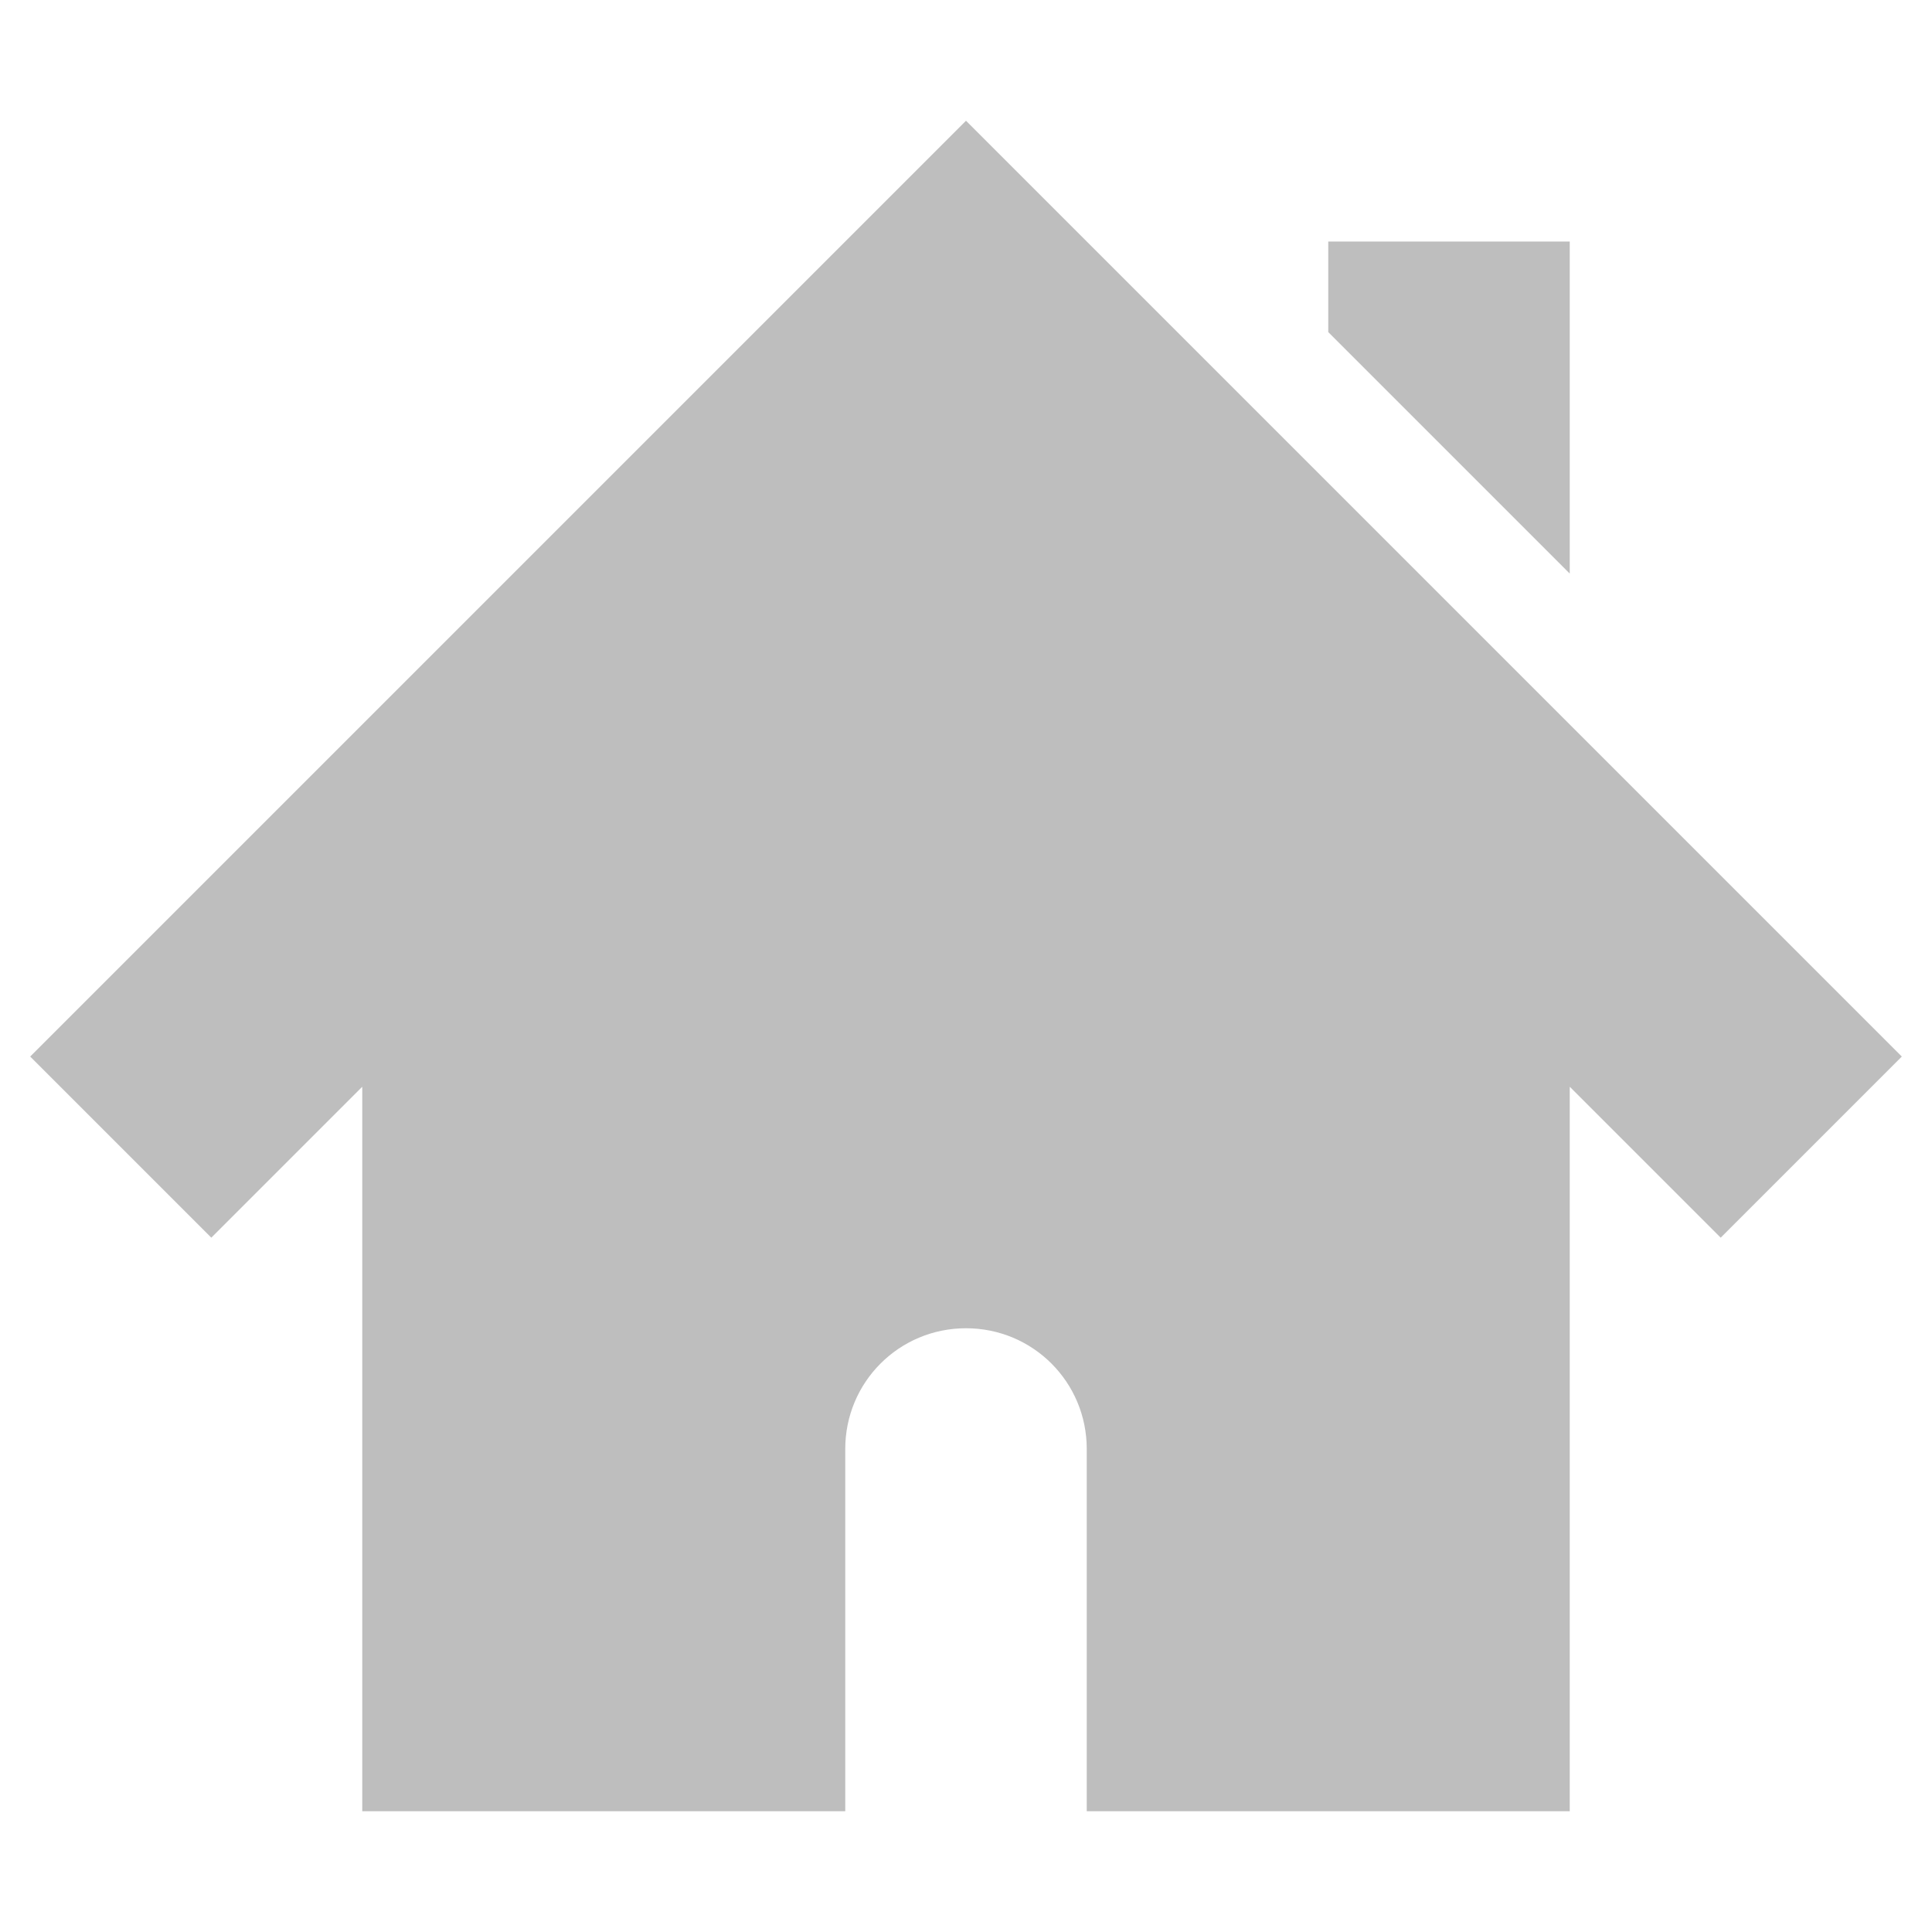
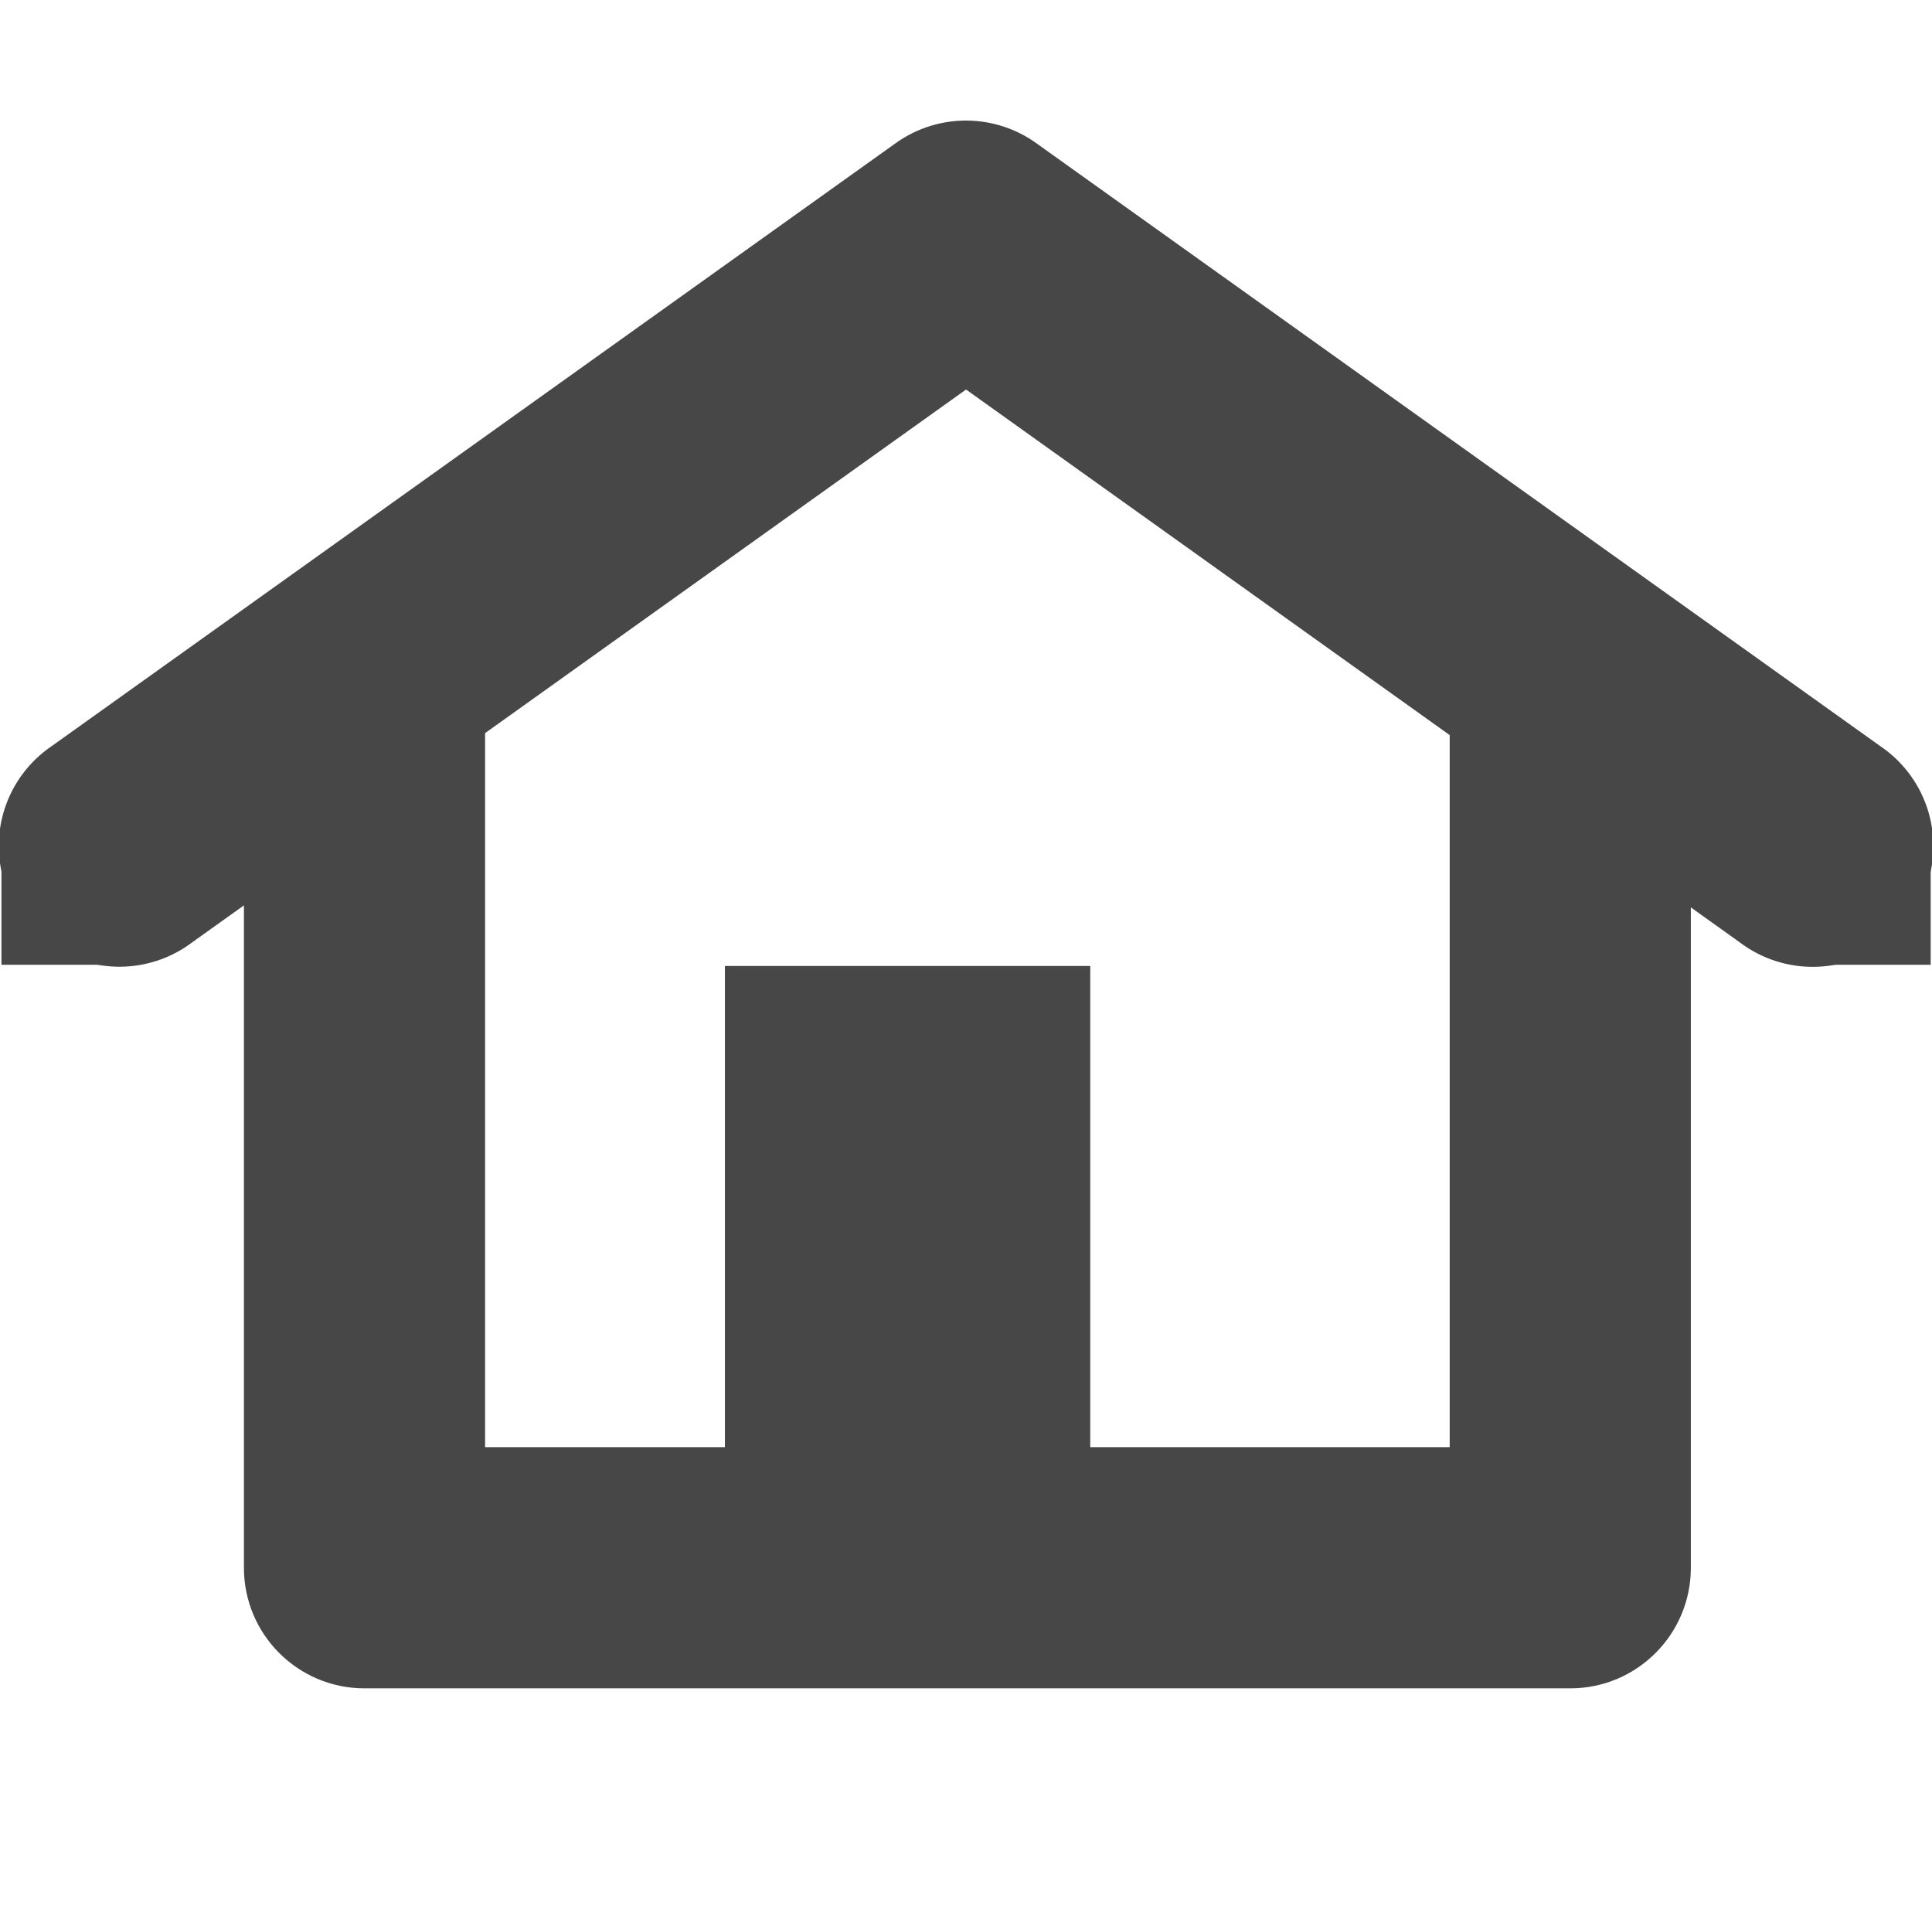
- <svg xmlns="http://www.w3.org/2000/svg" version="1.1" width="16" height="16" id="svg3814">
-   <defs id="defs3816" />
-   <path d="M 8,1 0.25,8.75 1.75,10.25 3,9 l 0,6 4,0 0,-3 c 0,-0.554 0.446,-1 1,-1 0.554,0 1,0.446 1,1 l 0,3 4,0 0,-6 1.25,1.25 1.5,-1.5 L 8,1 z m 3,1 0,0.75 2,2 L 13,2 11,2 z" id="path2998" style="fill:#bebebe;fill-opacity:1;stroke:none" />
+ <svg xmlns="http://www.w3.org/2000/svg" width="16.023" height="16">
+   <g fill="#474747">
+     <path d="M3.008 4.986A1 1 0 0 0 2.023 6v7a1 1 0 0 0 1 1h10a1 1 0 0 0 1-1V6a1 1 0 1 0-2 0v6h-8V6a1 1 0 0 0-1.015-1.014z" style="line-height:normal;font-variant-ligatures:normal;font-variant-position:normal;font-variant-caps:normal;font-variant-numeric:normal;font-variant-alternates:normal;font-feature-settings:normal;text-indent:0;text-align:start;text-decoration-line:none;text-decoration-style:solid;text-decoration-color:#000;text-transform:none;text-orientation:mixed;shape-padding:0;isolation:auto;mix-blend-mode:normal" color="#000" font-weight="400" font-family="sans-serif" white-space="normal" overflow="visible" />
+     <path d="M8.031 1a1 1 0 0 0-.601.186l-7 5a1.001 1.001 0 1 0 1.164 1.628L8.012 3.23l6.418 4.585a1.001 1.001 0 1 0 1.164-1.628l-7-5A1 1 0 0 0 8.03 1z" style="line-height:normal;font-variant-ligatures:normal;font-variant-position:normal;font-variant-caps:normal;font-variant-numeric:normal;font-variant-alternates:normal;font-feature-settings:normal;text-indent:0;text-align:start;text-decoration-line:none;text-decoration-style:solid;text-decoration-color:#000;text-transform:none;text-orientation:mixed;shape-padding:0;isolation:auto;mix-blend-mode:normal" color="#000" font-weight="400" font-family="sans-serif" white-space="normal" overflow="visible" />
+     <path d="M6.012 8.01h3.03V13h-3.03z" style="marker:none" color="#bebebe" overflow="visible" />
+     <path d="M15.012 7h1v1h-1zM.012 7h1v1h-1z" />
+   </g>
</svg>
